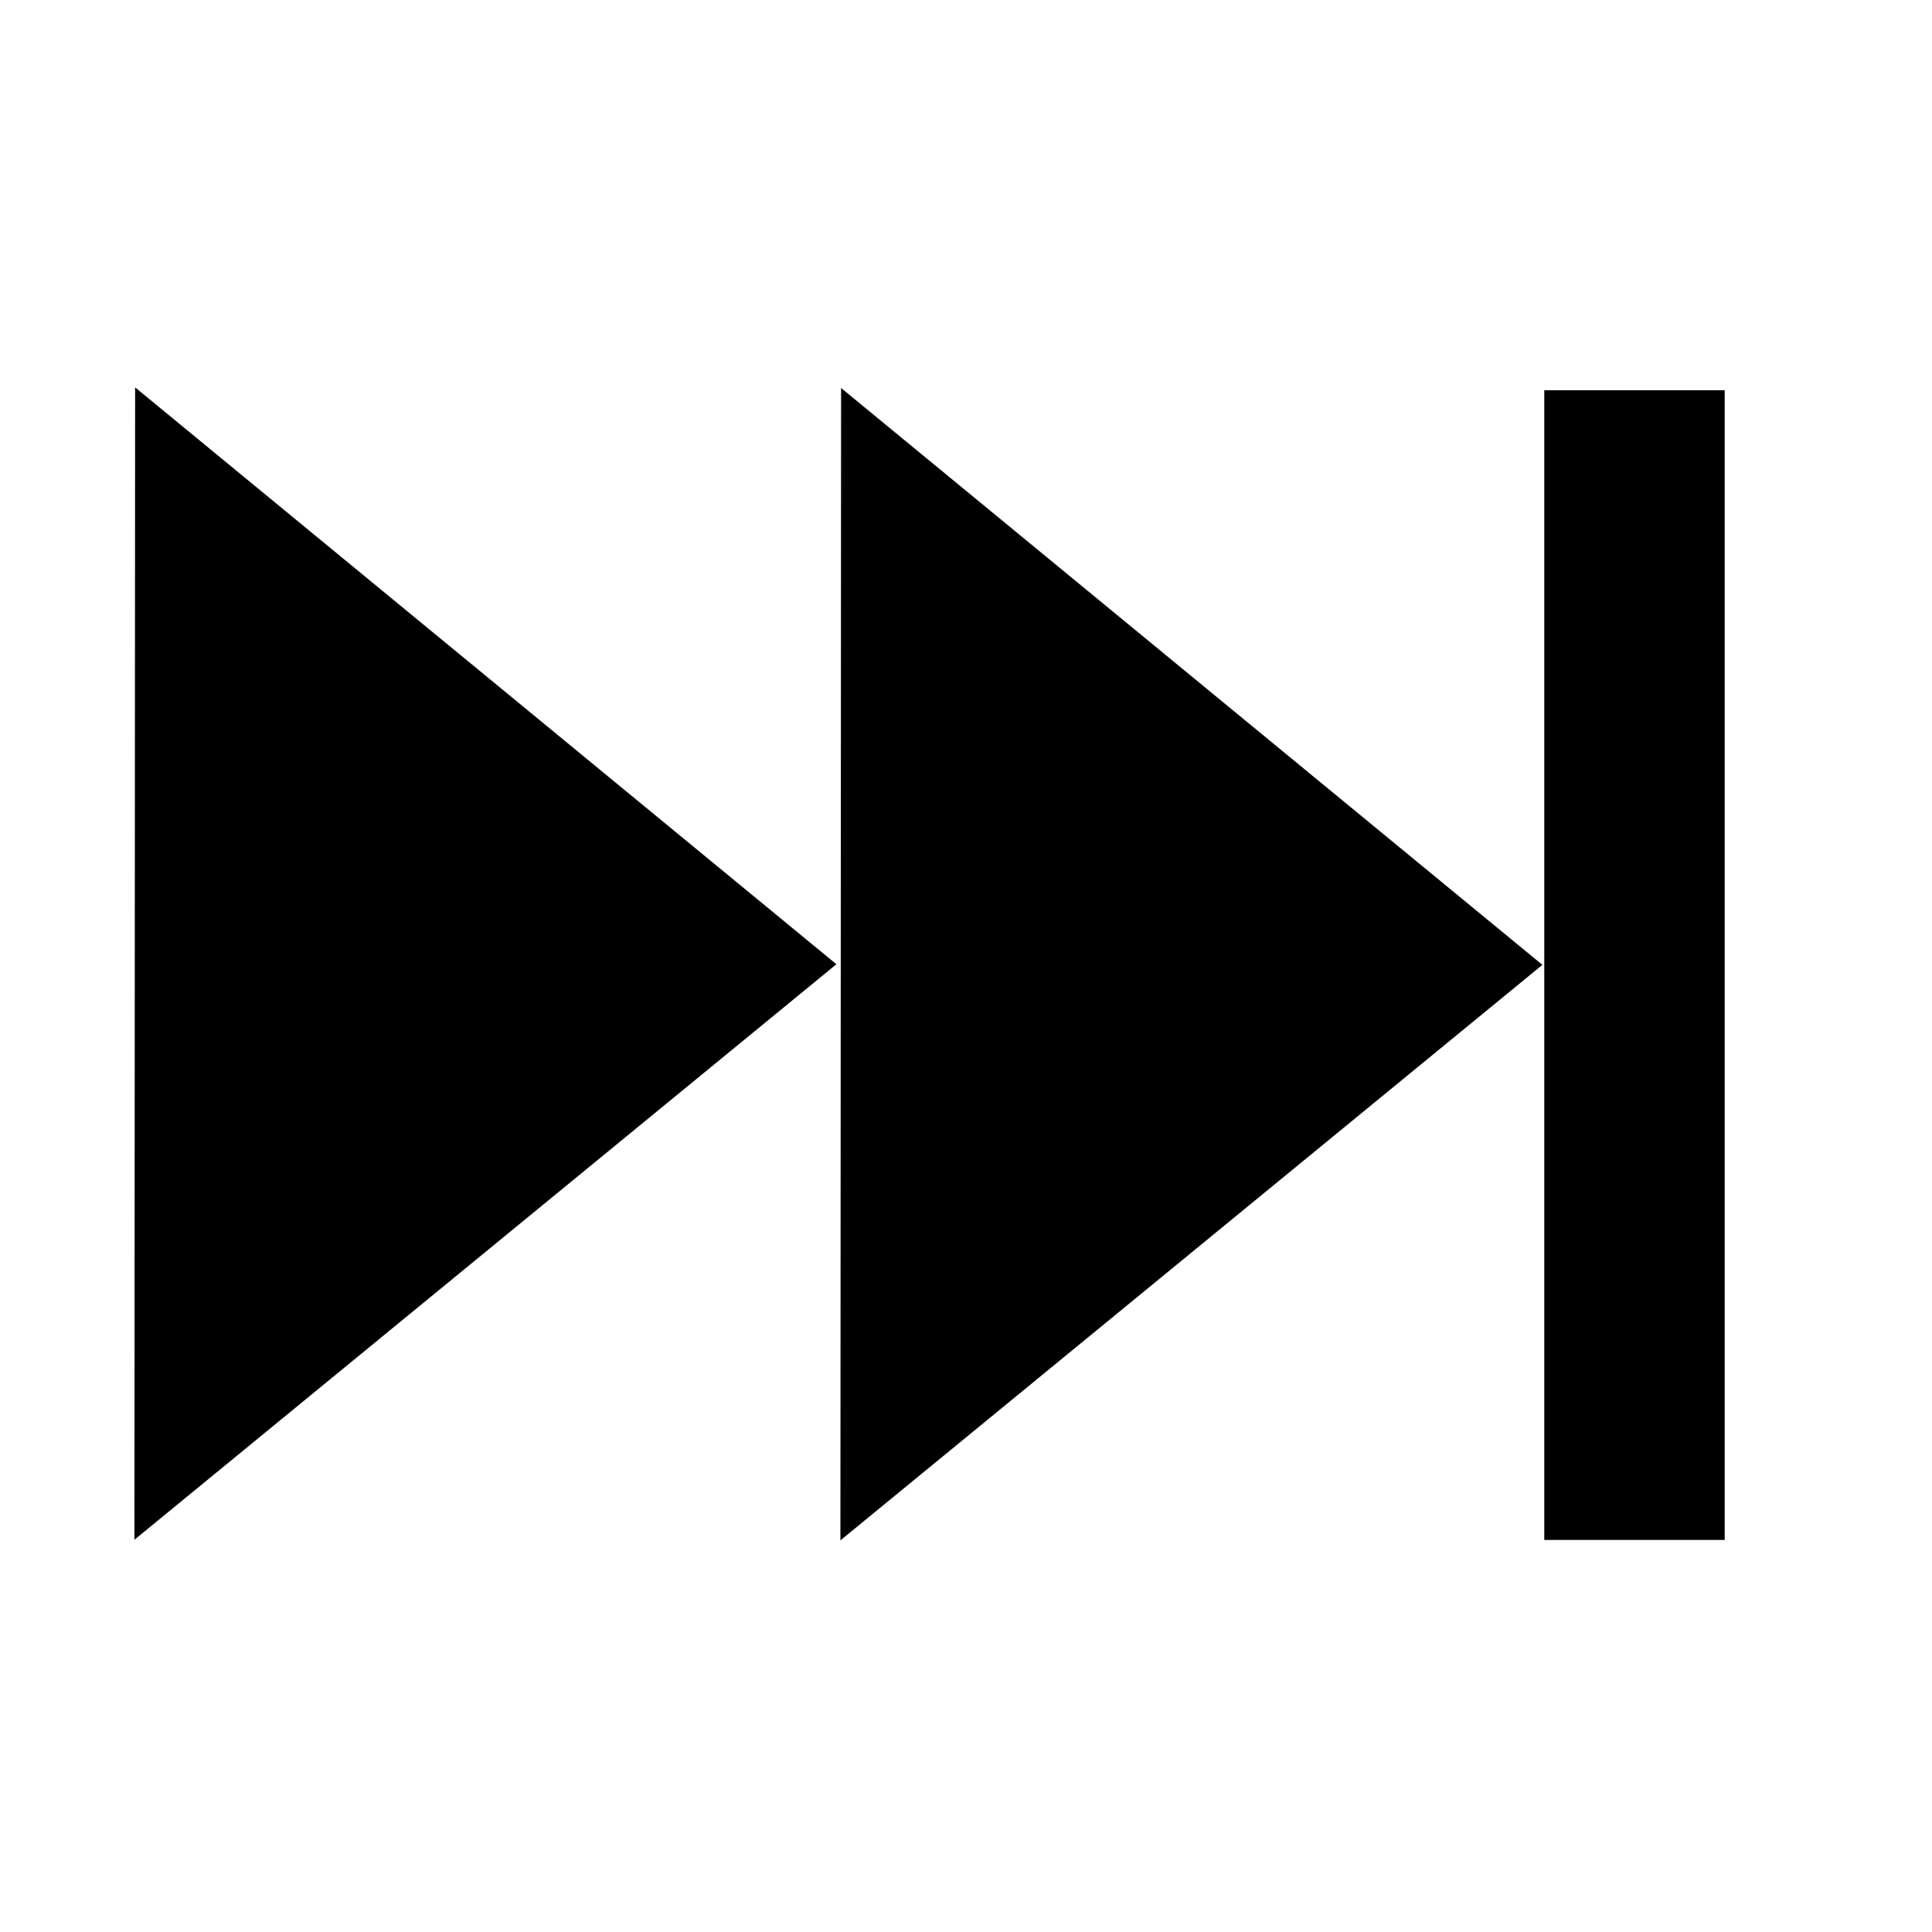
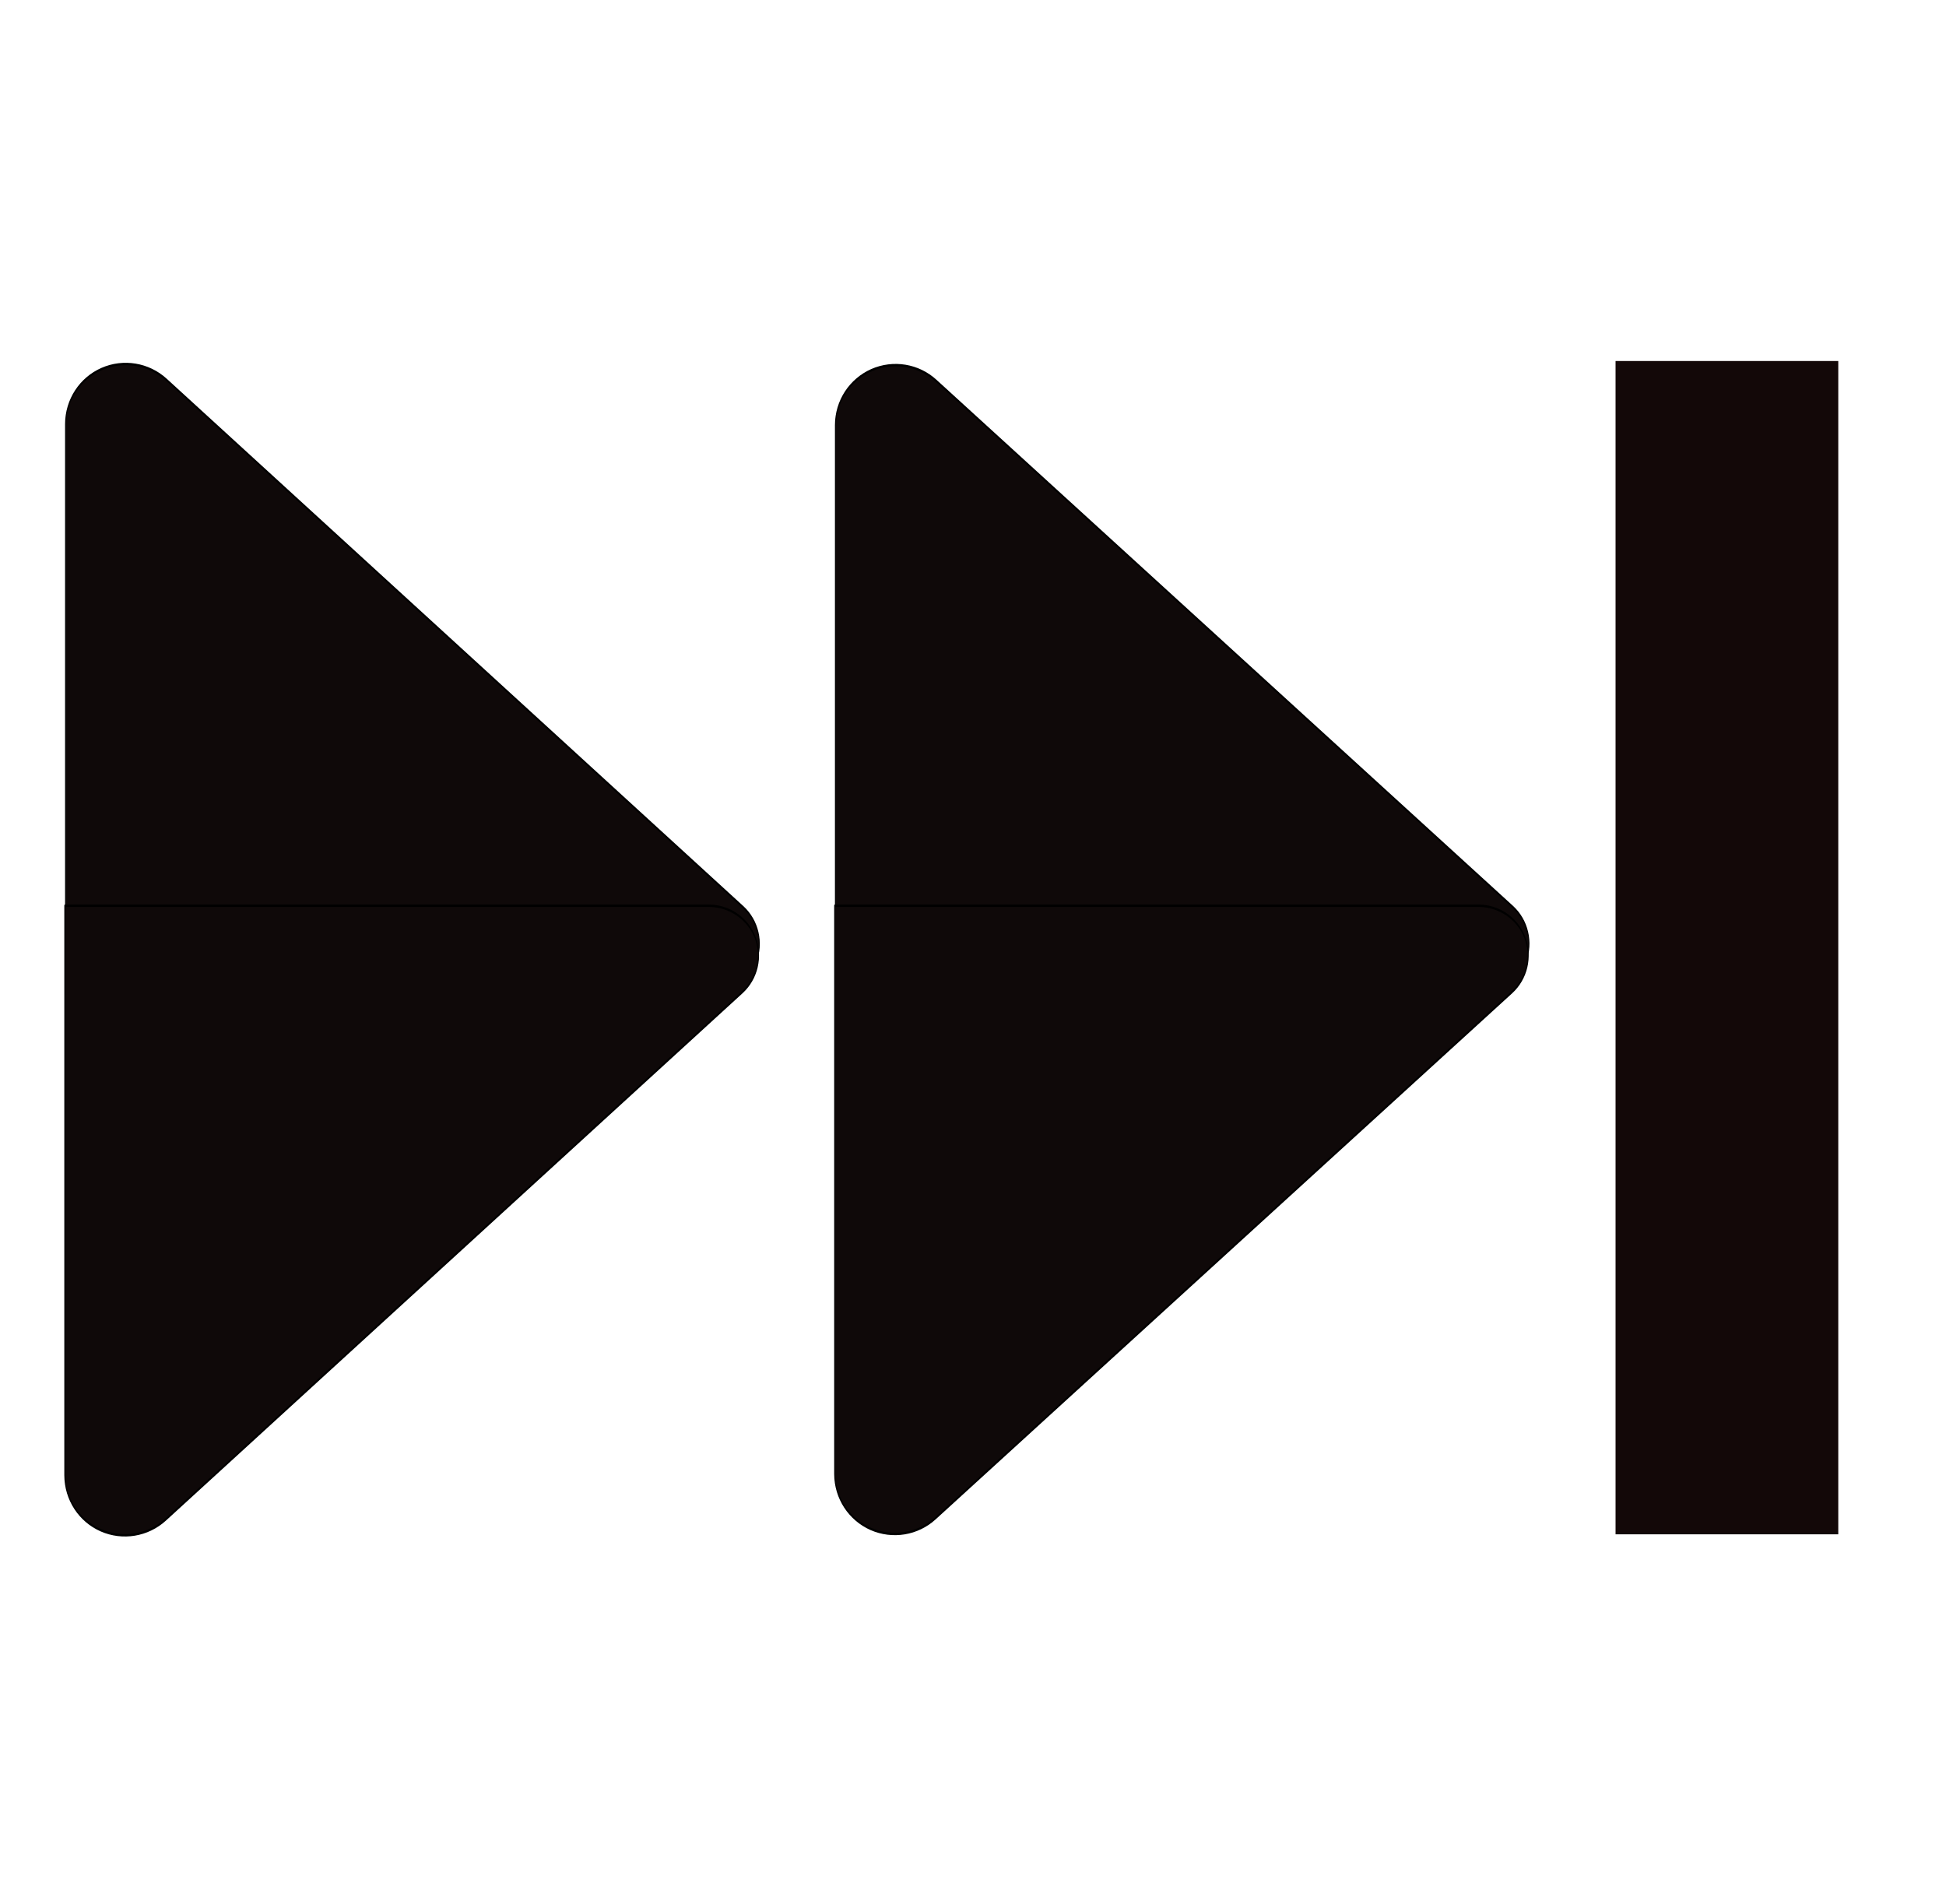
- <svg xmlns="http://www.w3.org/2000/svg" width="100%" height="100%" viewBox="0 0 84 84" version="1.1" xml:space="preserve" style="fill-rule:evenodd;clip-rule:evenodd;stroke-linejoin:round;stroke-miterlimit:2;">
-   <g transform="matrix(4.16667,0,0,4.16667,0,0)">
-     <g transform="matrix(-0.000782195,1.30831,-1.08098,-0.000944656,22.0868,-1.48423)">
-       <path d="M8.834,5.537L13.429,12.31L4.238,12.31L8.834,5.537Z" />
+ <svg xmlns="http://www.w3.org/2000/svg" width="100%" height="100%" viewBox="0 0 320 313" version="1.1" xml:space="preserve" style="fill-rule:evenodd;clip-rule:evenodd;stroke-linejoin:round;stroke-miterlimit:1.5;">
+   <g transform="matrix(3.125,0,0,3.125,0,0)">
+     <g transform="matrix(1,0,0,0.891737,-10.2188,5.63626)">
+       <g transform="matrix(2.68601,0,0,7.00413,8.28697,-17.6294)">
+         <path d="M2.004,5.189C2.004,4.988 2.28,4.805 2.708,4.724C3.136,4.643 3.635,4.679 3.98,4.814C6.921,5.971 12.409,8.129 15.277,9.257C15.574,9.374 15.673,9.557 15.528,9.718C15.382,9.879 15.021,9.985 14.619,9.985L2.004,9.985L2.004,5.189Z" style="fill:rgb(15,9,9);stroke:black;stroke-width:0.02px;" />
+       </g>
+       <g transform="matrix(2.68601,0,0,-7.00413,8.24704,117.063)">
+         <path d="M2.004,5.189C2.004,4.988 2.28,4.805 2.708,4.724C3.136,4.643 3.635,4.679 3.98,4.814C6.921,5.971 12.409,8.129 15.277,9.257C15.574,9.374 15.673,9.557 15.528,9.718C15.382,9.879 15.021,9.985 14.619,9.985L2.004,9.985L2.004,5.189Z" style="fill:rgb(15,9,9);stroke:black;stroke-width:0.02px;" />
+       </g>
    </g>
-     <g transform="matrix(-0.000782195,1.30831,-1.08098,-0.000944656,14.7201,-1.49072)">
-       <path d="M8.834,5.537L13.429,12.31L4.238,12.31L8.834,5.537Z" />
+     <g transform="matrix(1,0,0,0.889828,30.2927,5.72537)">
+       <g transform="matrix(2.68601,0,0,7.00413,8.28697,-17.6294)">
+         <path d="M2.004,5.189C2.004,4.988 2.28,4.806 2.707,4.724C3.135,4.643 3.634,4.678 3.979,4.814C6.918,5.97 12.403,8.127 15.272,9.255C15.569,9.372 15.669,9.555 15.524,9.717C15.379,9.879 15.018,9.985 14.615,9.985C10.314,9.985 2.004,9.985 2.004,9.985L2.004,5.189Z" style="fill:rgb(15,9,9);stroke:black;stroke-width:0.02px;" />
+       </g>
+       <g transform="matrix(2.68601,0,0,-7.00413,8.24704,117.063)">
+         <path d="M2.004,5.189C2.004,4.988 2.28,4.806 2.707,4.724C3.135,4.643 3.634,4.678 3.979,4.814C6.918,5.97 12.403,8.127 15.272,9.255C15.569,9.372 15.669,9.555 15.524,9.717C15.379,9.879 15.018,9.985 14.615,9.985C10.314,9.985 2.004,9.985 2.004,9.985L2.004,5.189Z" style="fill:rgb(15,9,9);stroke:black;stroke-width:0.02px;" />
+       </g>
    </g>
-     <g transform="matrix(-0.82713,0,0,-0.684478,18.0737,16.7808)">
-       <rect x="0.093" y="1.04" width="2.276" height="17.527" />
+     <g transform="matrix(2.1436,0,0,1.8336,-89.0567,-42.0661)">
+       <rect x="81.204" y="33.302" width="5.467" height="33.671" style="fill:rgb(19,8,8);" />
    </g>
  </g>
</svg>
